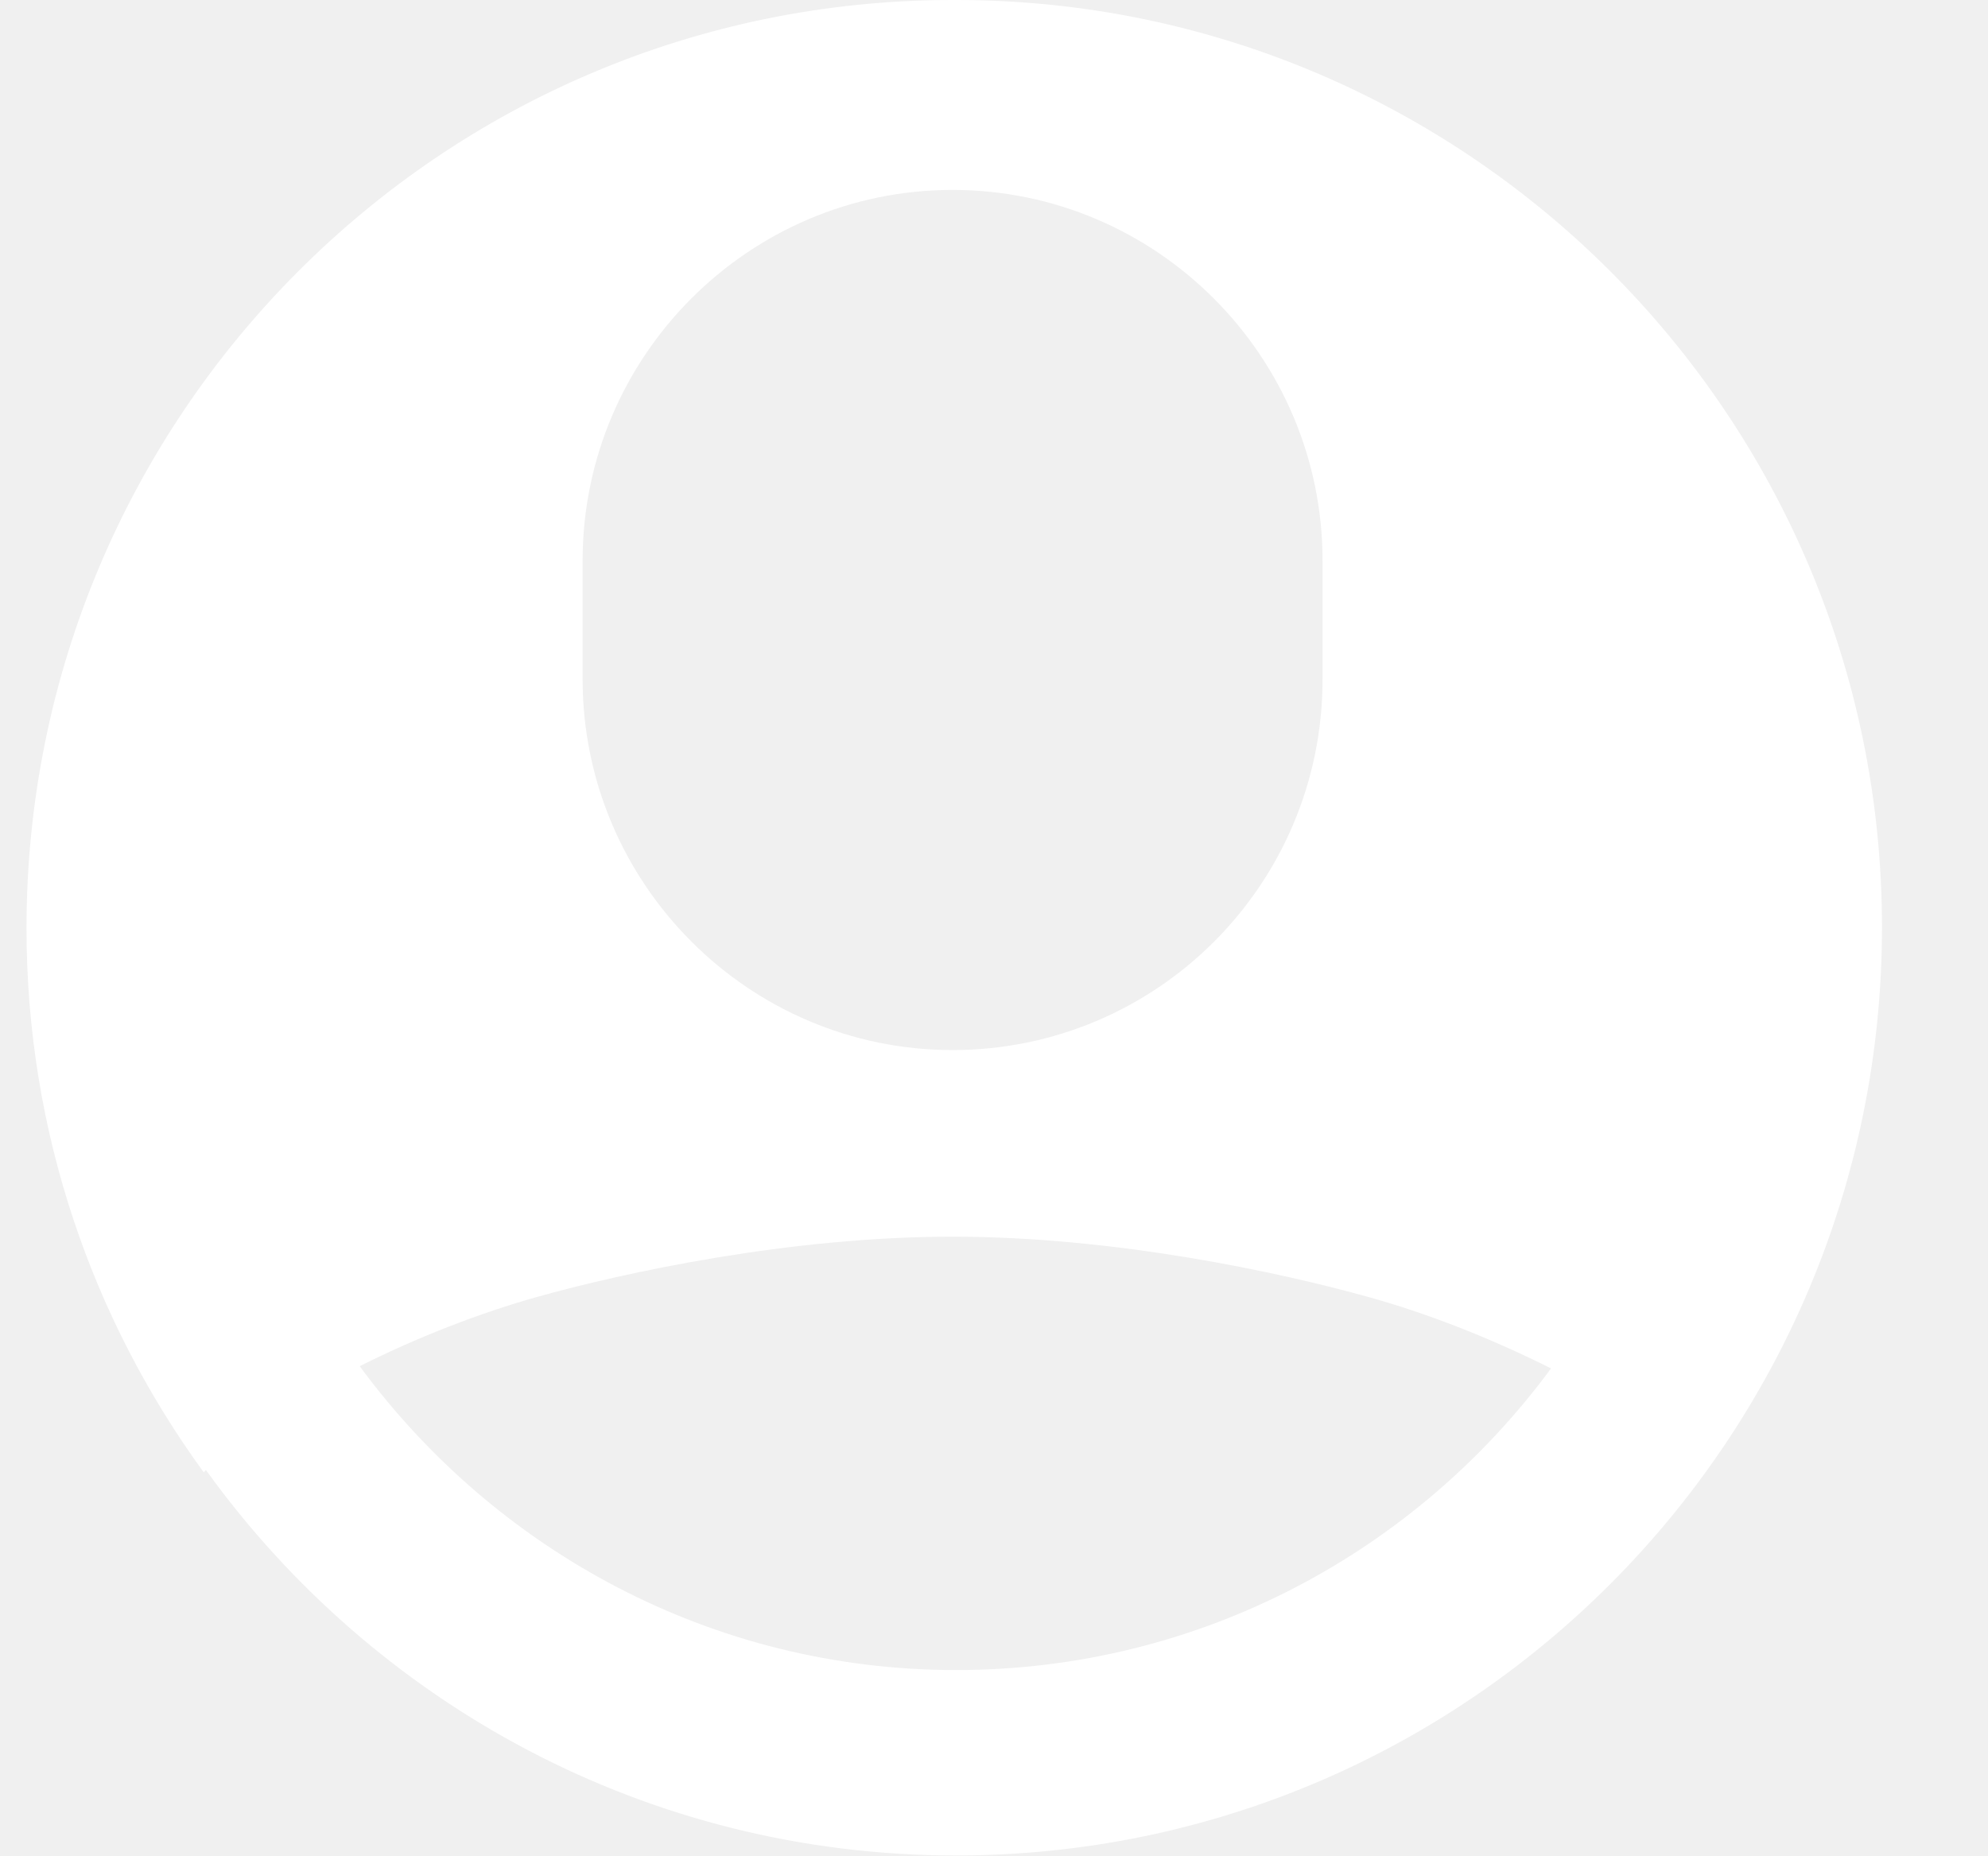
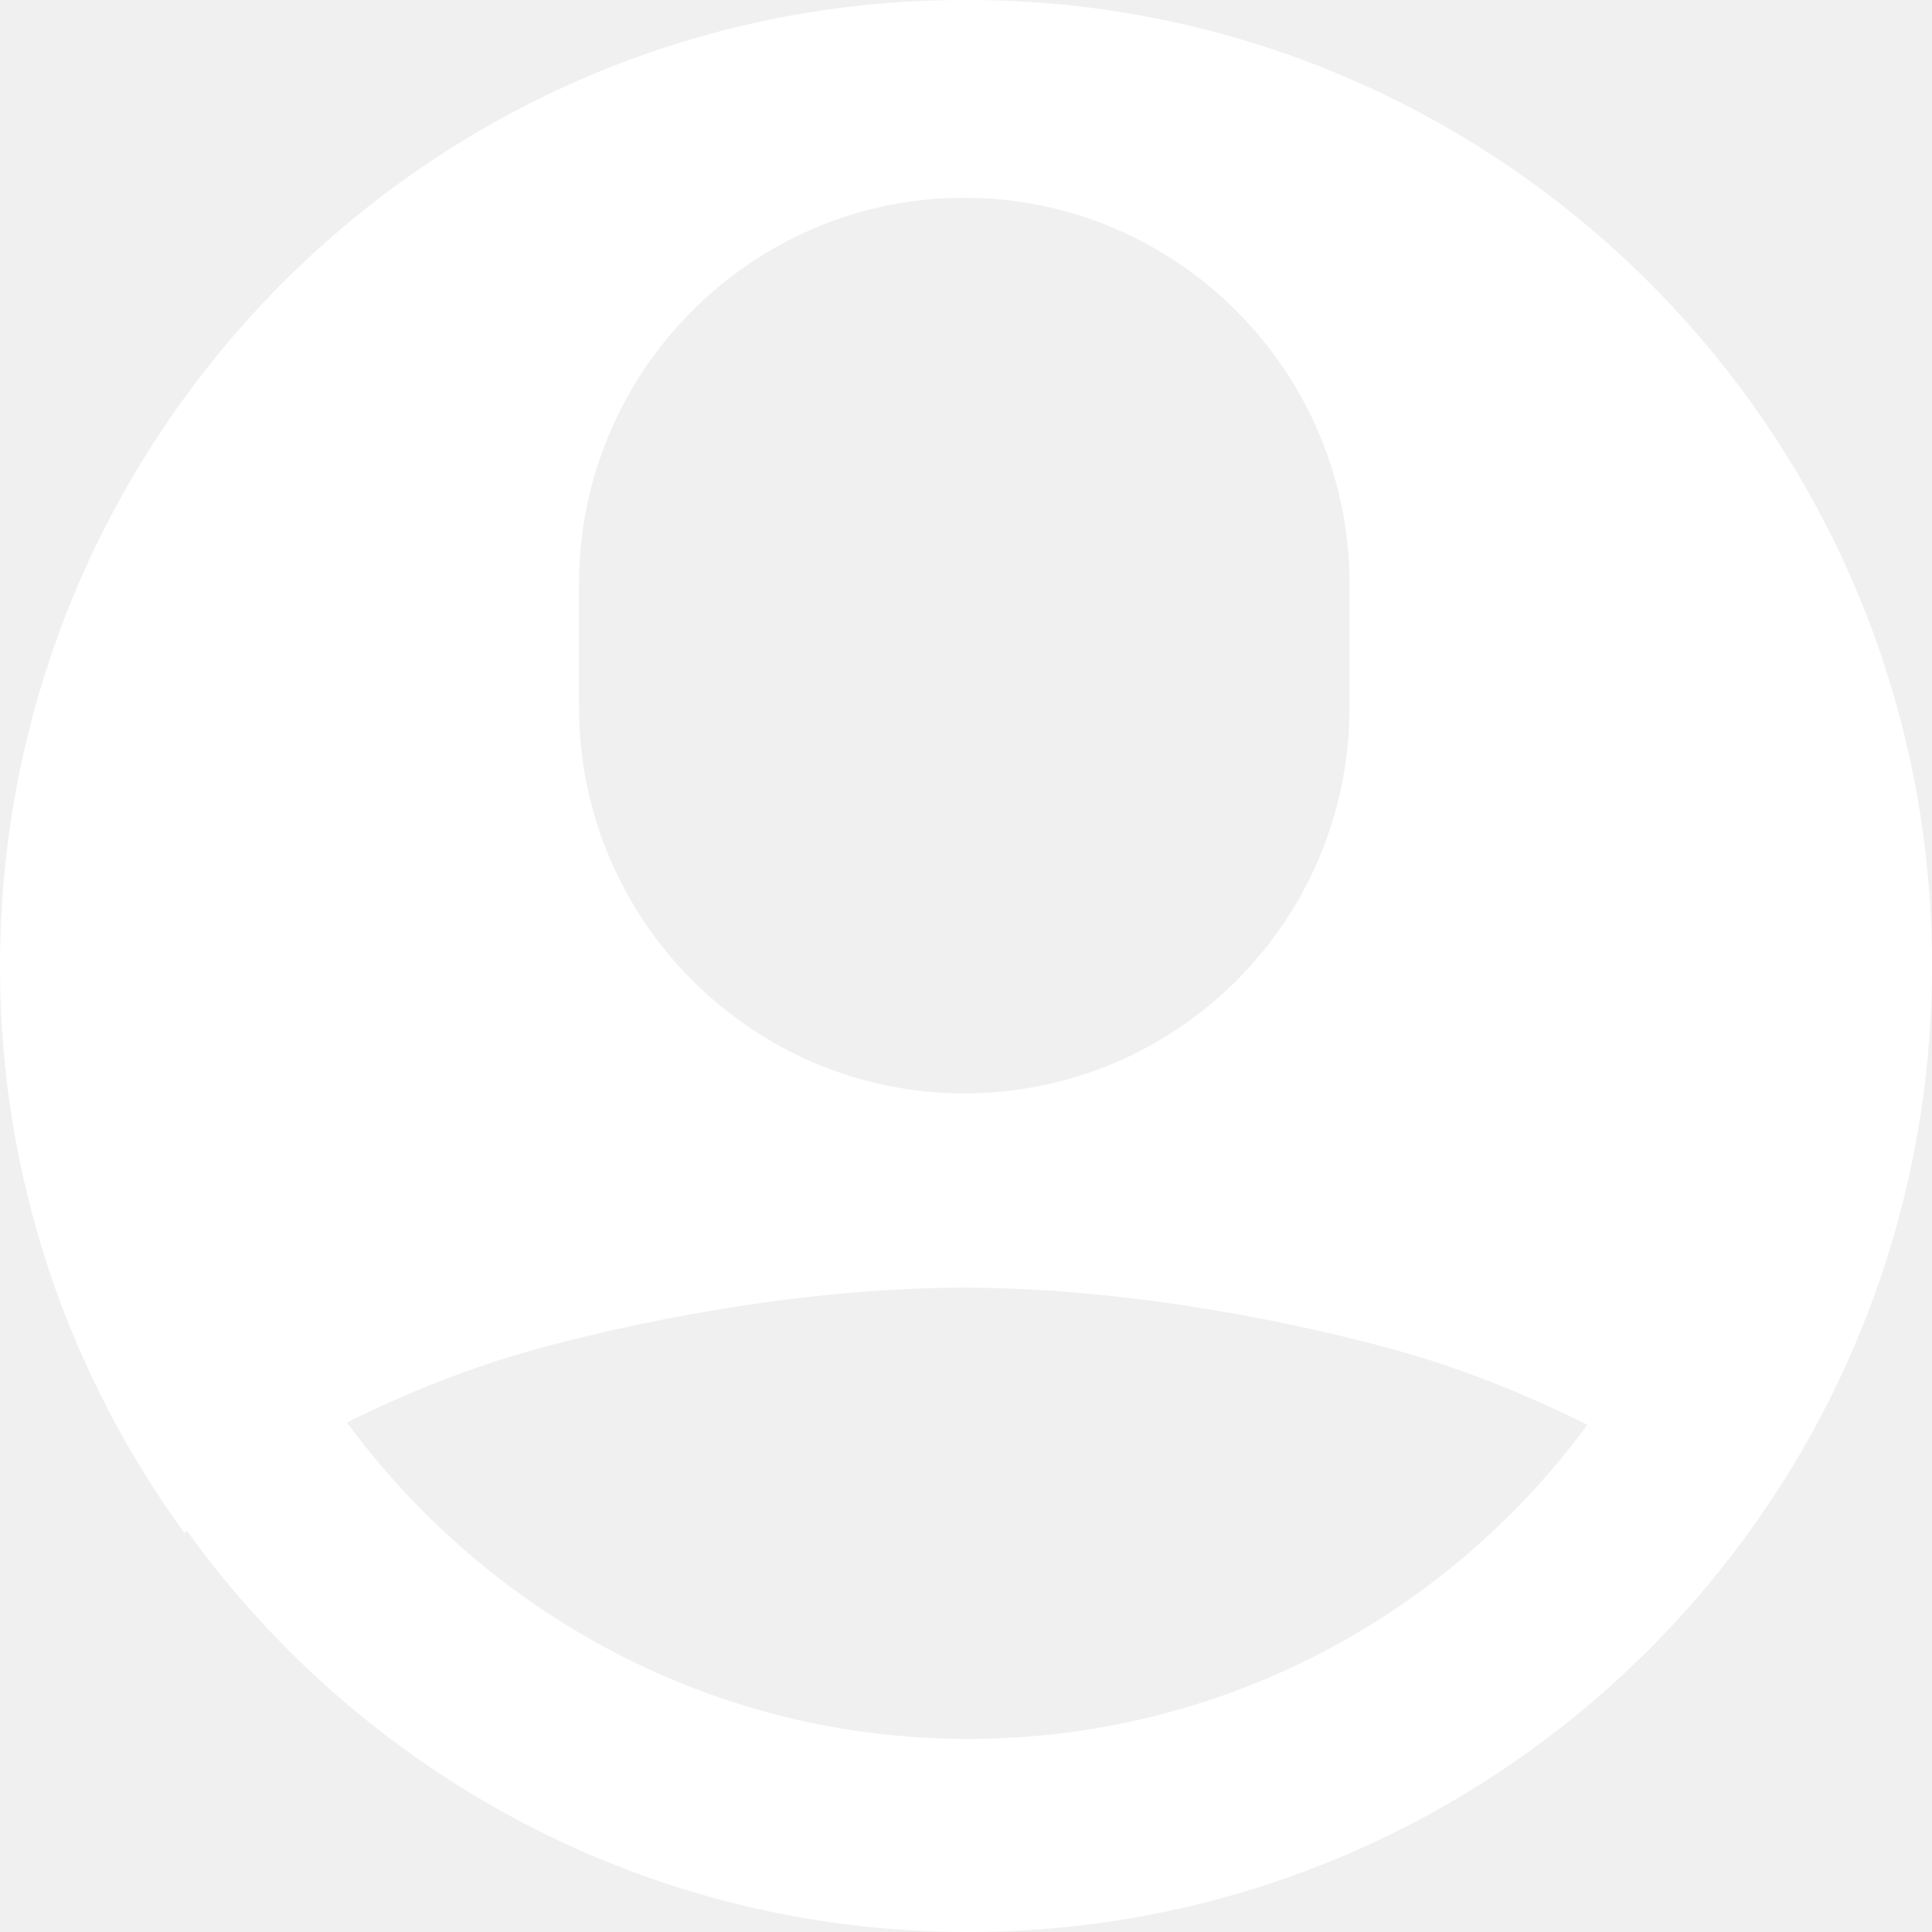
- <svg xmlns="http://www.w3.org/2000/svg" width="15" height="14" viewBox="0 0 15 14" fill="none">
-   <path id="top_pic" d="M7.213 0H7.187C3.328 0 0.2 3.135 0.2 7.004C0.2 8.538 0.696 9.954 1.537 11.109L1.554 11.092C2.823 12.854 4.883 14 7.213 14C11.072 14 14.2 10.864 14.2 6.996C14.2 3.127 11.064 0 7.213 0ZM4.396 4.231C4.396 2.689 5.649 1.433 7.187 1.433C8.726 1.433 9.979 2.689 9.979 4.231V5.125C9.979 6.676 8.726 7.923 7.187 7.923C5.649 7.923 4.396 6.667 4.396 5.125V4.231ZM7.213 12.601C5.363 12.601 3.731 11.691 2.714 10.308C3.168 10.081 3.631 9.904 4.051 9.786C4.715 9.6 5.96 9.331 7.187 9.331C8.415 9.331 9.659 9.6 10.324 9.786C10.752 9.904 11.232 10.089 11.703 10.325C10.685 11.707 9.054 12.601 7.213 12.601Z" fill="white" />
+ <svg xmlns="http://www.w3.org/2000/svg" width="14" height="14" viewBox="0 0 14 14" fill="none">
+   <path id="top_pic" d="M7.013 0H6.987C3.128 0 0 3.135 0 7.004C0 8.538 0.496 9.954 1.337 11.109L1.354 11.092C2.623 12.854 4.683 14 7.013 14C10.872 14 14 10.864 14 6.996C14 3.127 10.864 0 7.013 0ZM4.196 4.231C4.196 2.689 5.449 1.433 6.987 1.433C8.526 1.433 9.779 2.689 9.779 4.231V5.125C9.779 6.676 8.526 7.923 6.987 7.923C5.449 7.923 4.196 6.667 4.196 5.125V4.231ZM7.013 12.601C5.163 12.601 3.532 11.691 2.514 10.308C2.968 10.081 3.431 9.904 3.851 9.786C4.515 9.6 5.76 9.331 6.987 9.331C8.215 9.331 9.459 9.6 10.124 9.786C10.553 9.904 11.032 10.089 11.503 10.325C10.485 11.707 8.854 12.601 7.013 12.601Z" fill="white" />
</svg>
